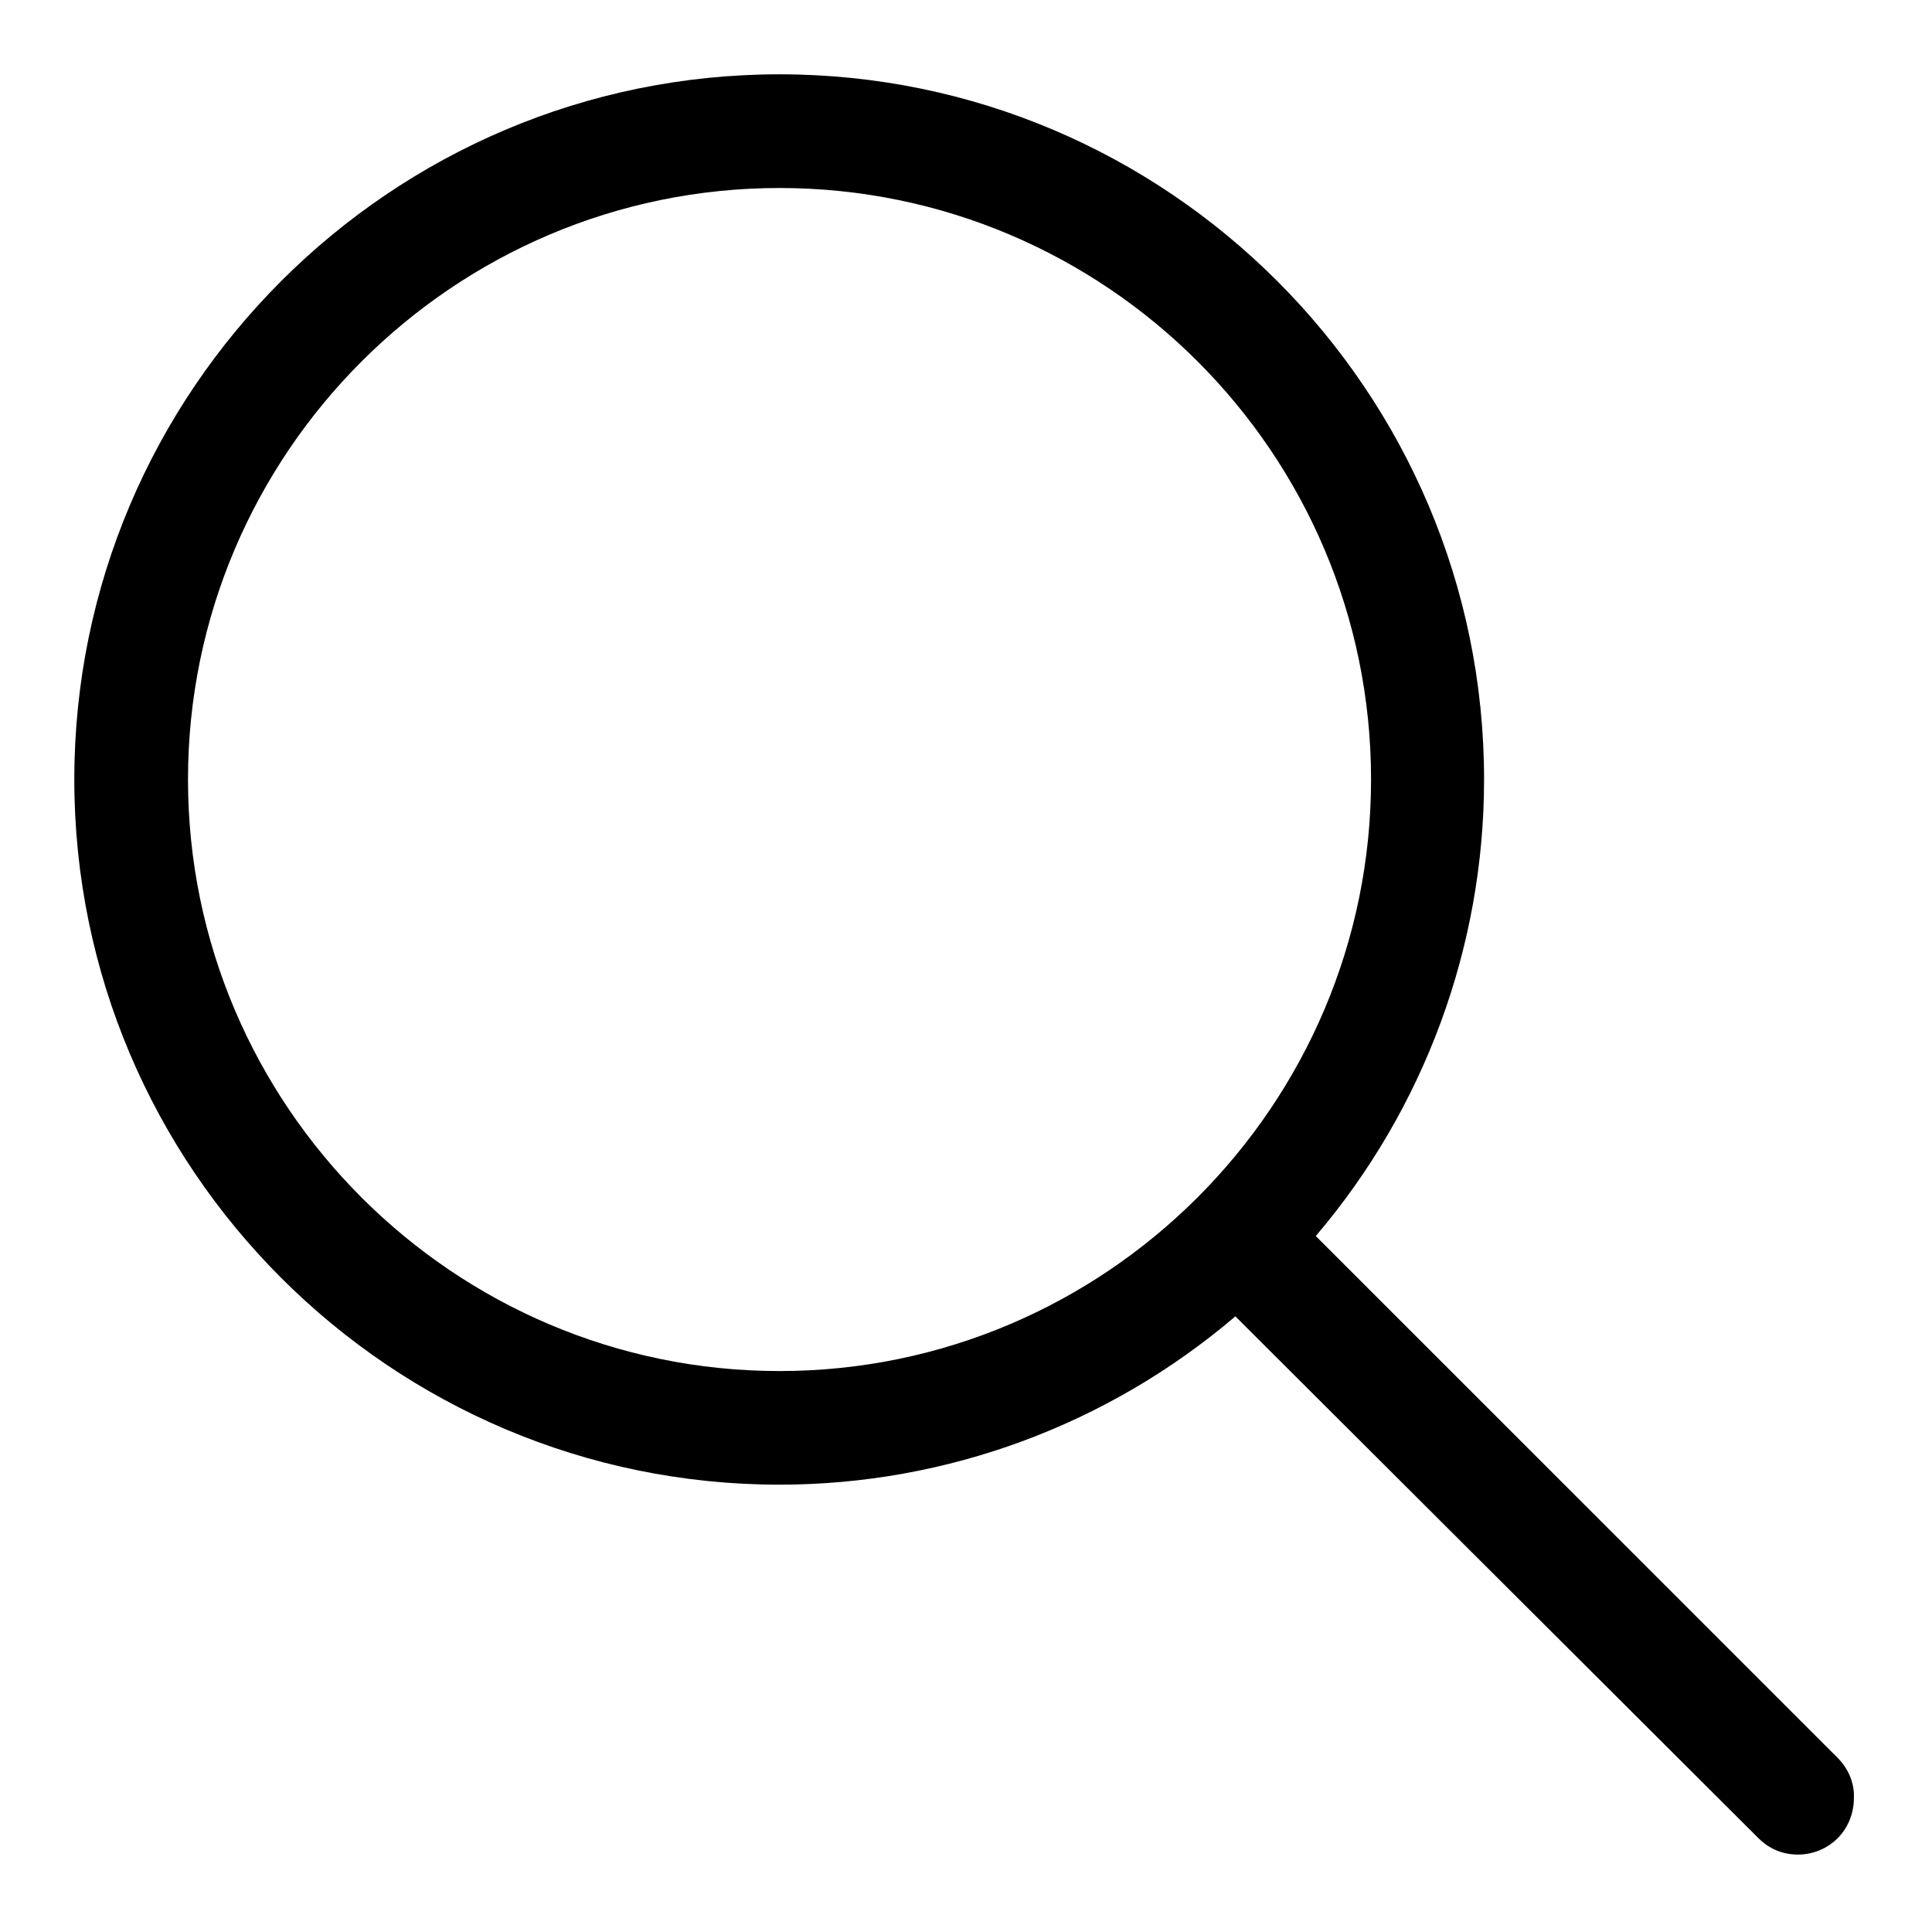
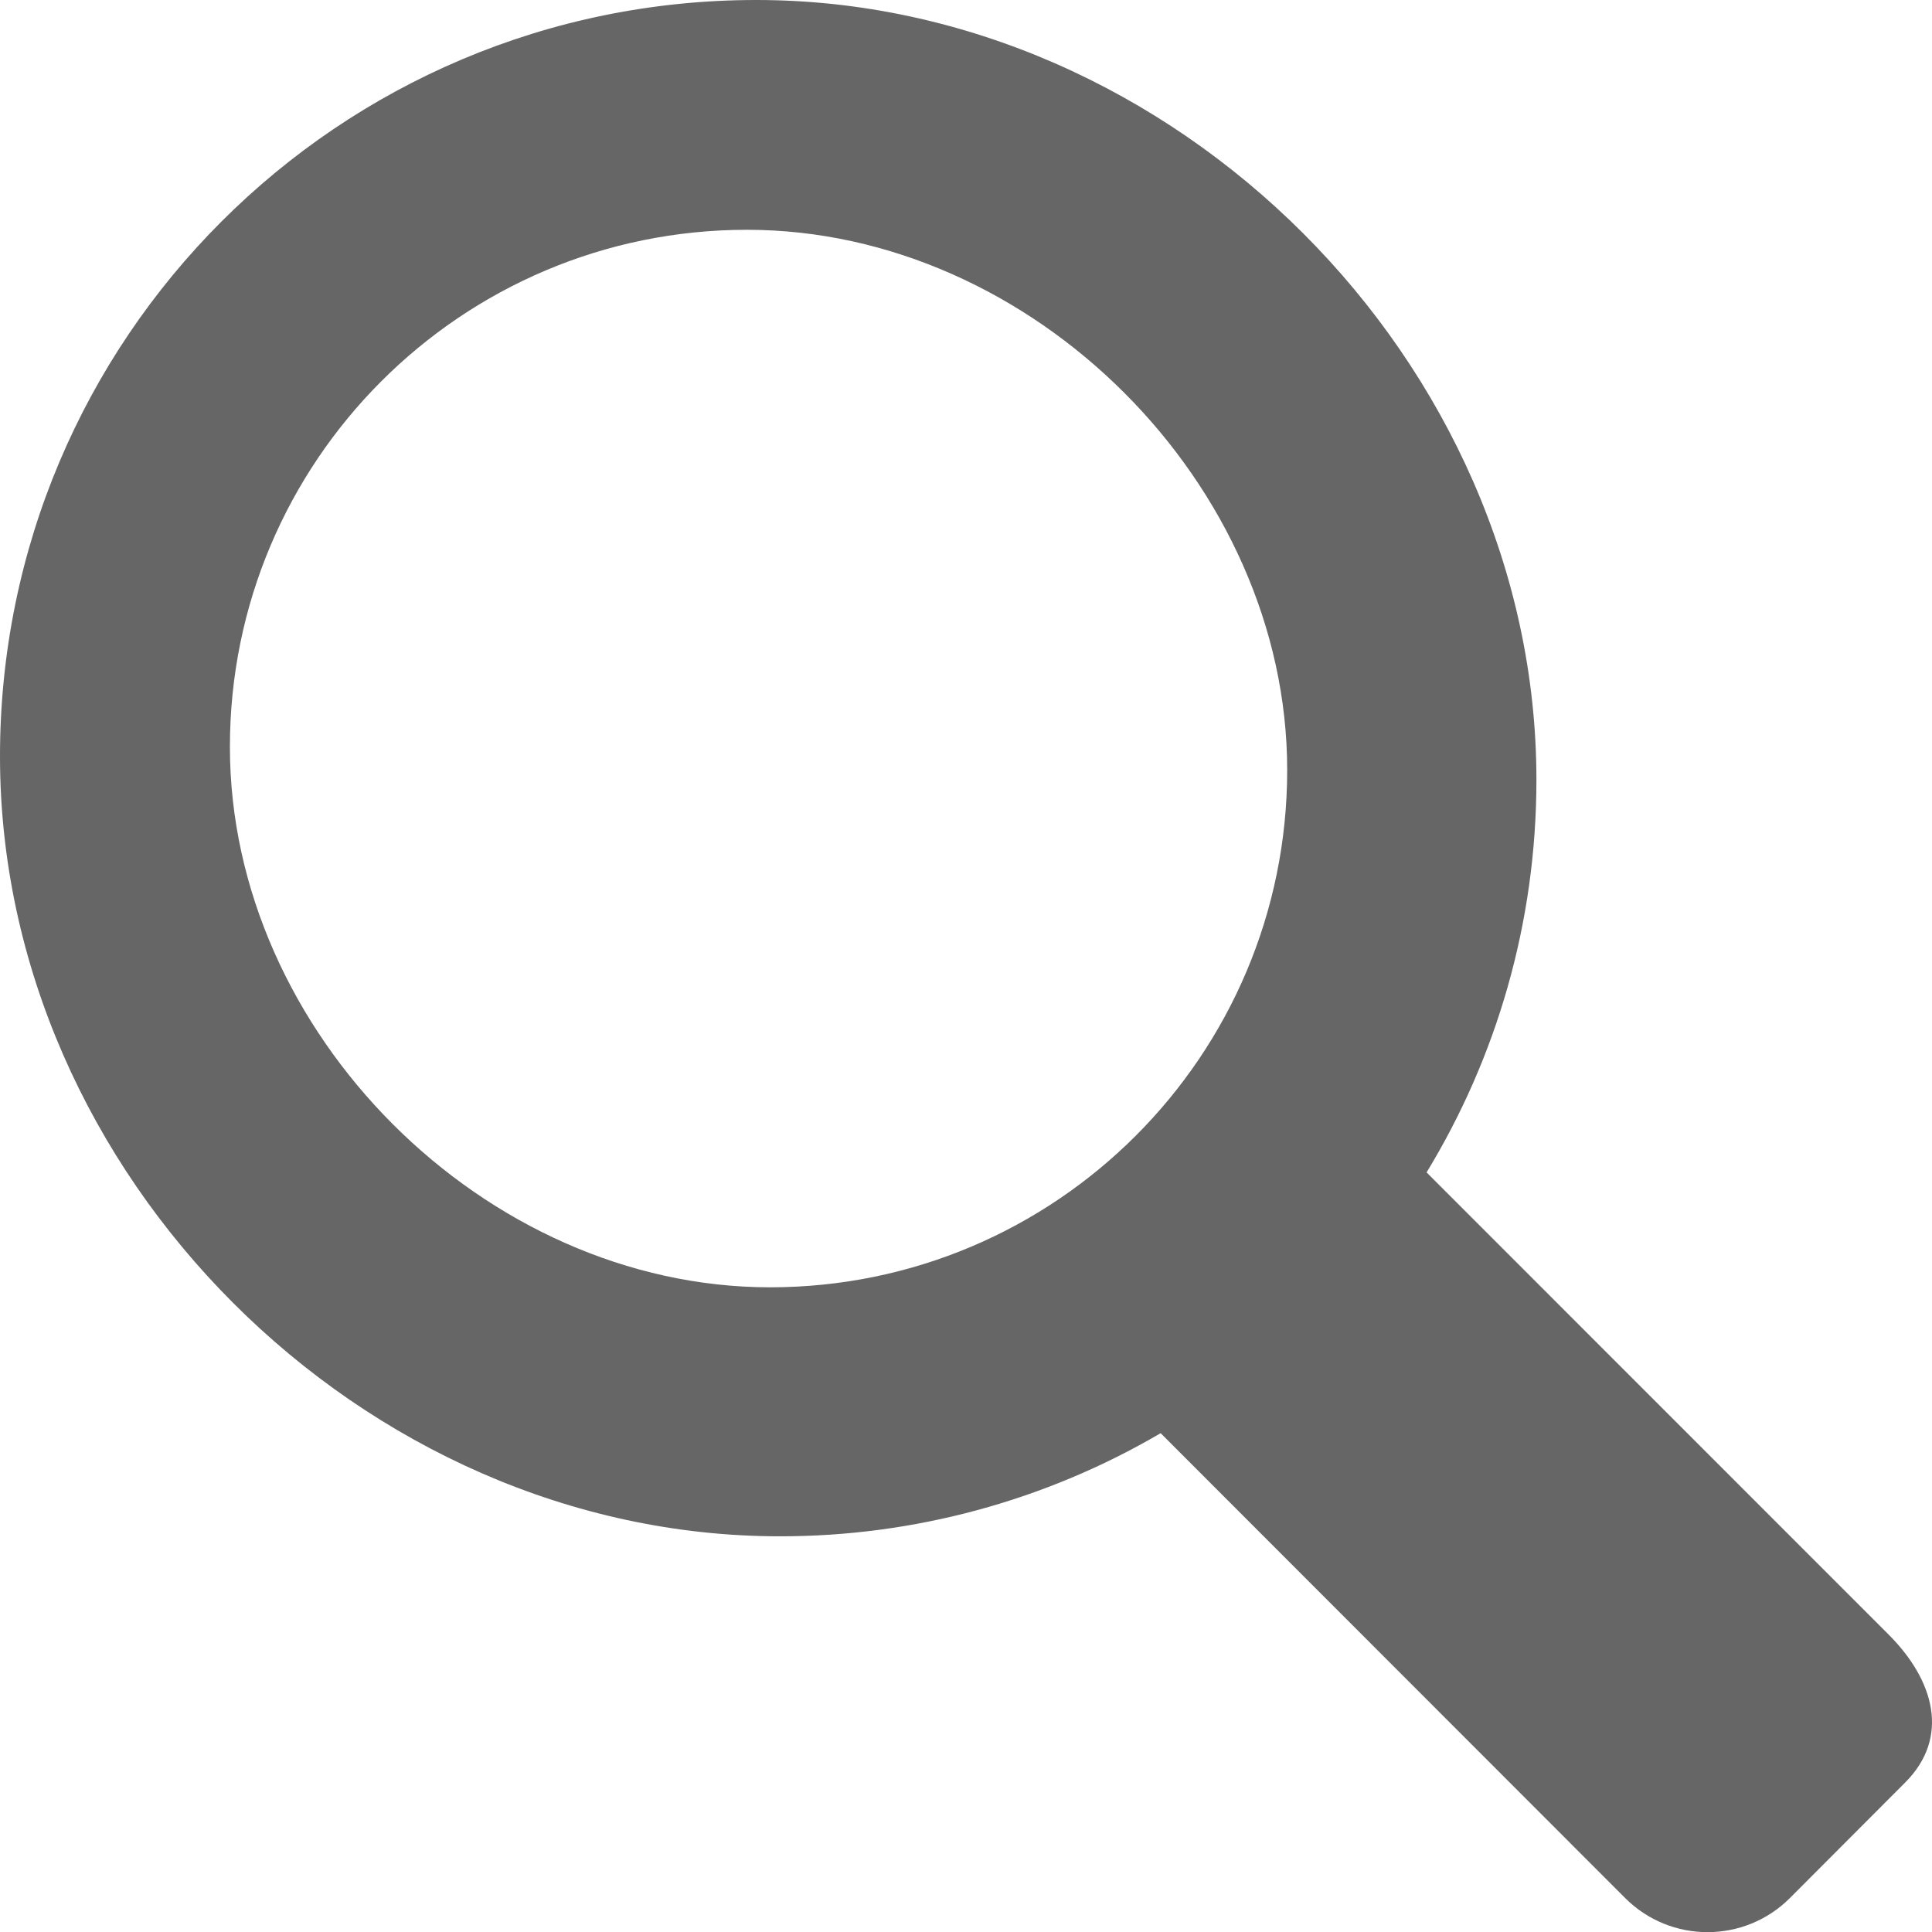
- <svg xmlns="http://www.w3.org/2000/svg" width="26px" height="26px" viewBox="0 0 26 26" version="1.1">
-   <defs />
-   <g id="Page-1" stroke="none" stroke-width="1" fill-rule="evenodd">
-     <g id="main---search" transform="translate(-141, -41)" stroke-width="0.5">
-       <g id="Page-1" transform="translate(142, 42)">
-         <path d="M17.451,9.49 C17.451,13.876 13.876,17.451 9.49,17.451 C5.104,17.451 1.53,13.876 1.53,9.49 C1.53,5.104 5.104,1.53 9.49,1.53 C13.876,1.53 17.451,5.096 17.451,9.49 M23.73,22.656 L16.707,15.634 C18.169,13.918 18.972,11.738 18.972,9.49 C18.972,4.259 14.713,-8.45070423e-06 9.49,-8.45070423e-06 C4.259,-8.45070423e-06 0,4.259 0,9.49 C0,14.721 4.259,18.98 9.49,18.98 C11.738,18.98 13.91,18.177 15.625,16.715 L22.665,23.738 C22.817,23.89 23.003,23.958 23.197,23.958 C23.392,23.958 23.586,23.882 23.73,23.738 C23.873,23.594 23.949,23.4 23.949,23.197 C23.958,22.994 23.873,22.8 23.73,22.656" id="Fill-1" />
-       </g>
-     </g>
-   </g>
+ <svg xmlns="http://www.w3.org/2000/svg" width="16" height="16" fill="none">
+   <path fill-rule="evenodd" clip-rule="evenodd" d="M11.814 9.71c.577-.948.91-2.062.91-3.252 0-3.46-3-6.458-6.46-6.458A6.263 6.263 0 0 0 0 6.265c0 3.46 2.999 6.458 6.458 6.458a6.227 6.227 0 0 0 3.154-.854l3.847 3.85a.965.965 0 0 0 1.364 0l.954-.956c.376-.376.24-.85-.136-1.226l-3.827-3.828Zm-9.91-3.523a4.282 4.282 0 0 1 4.282-4.284c2.366 0 4.474 2.107 4.474 4.475a4.284 4.284 0 0 1-4.283 4.283c-2.366-.001-4.473-2.11-4.473-4.474Z" fill="#666" />
</svg>
